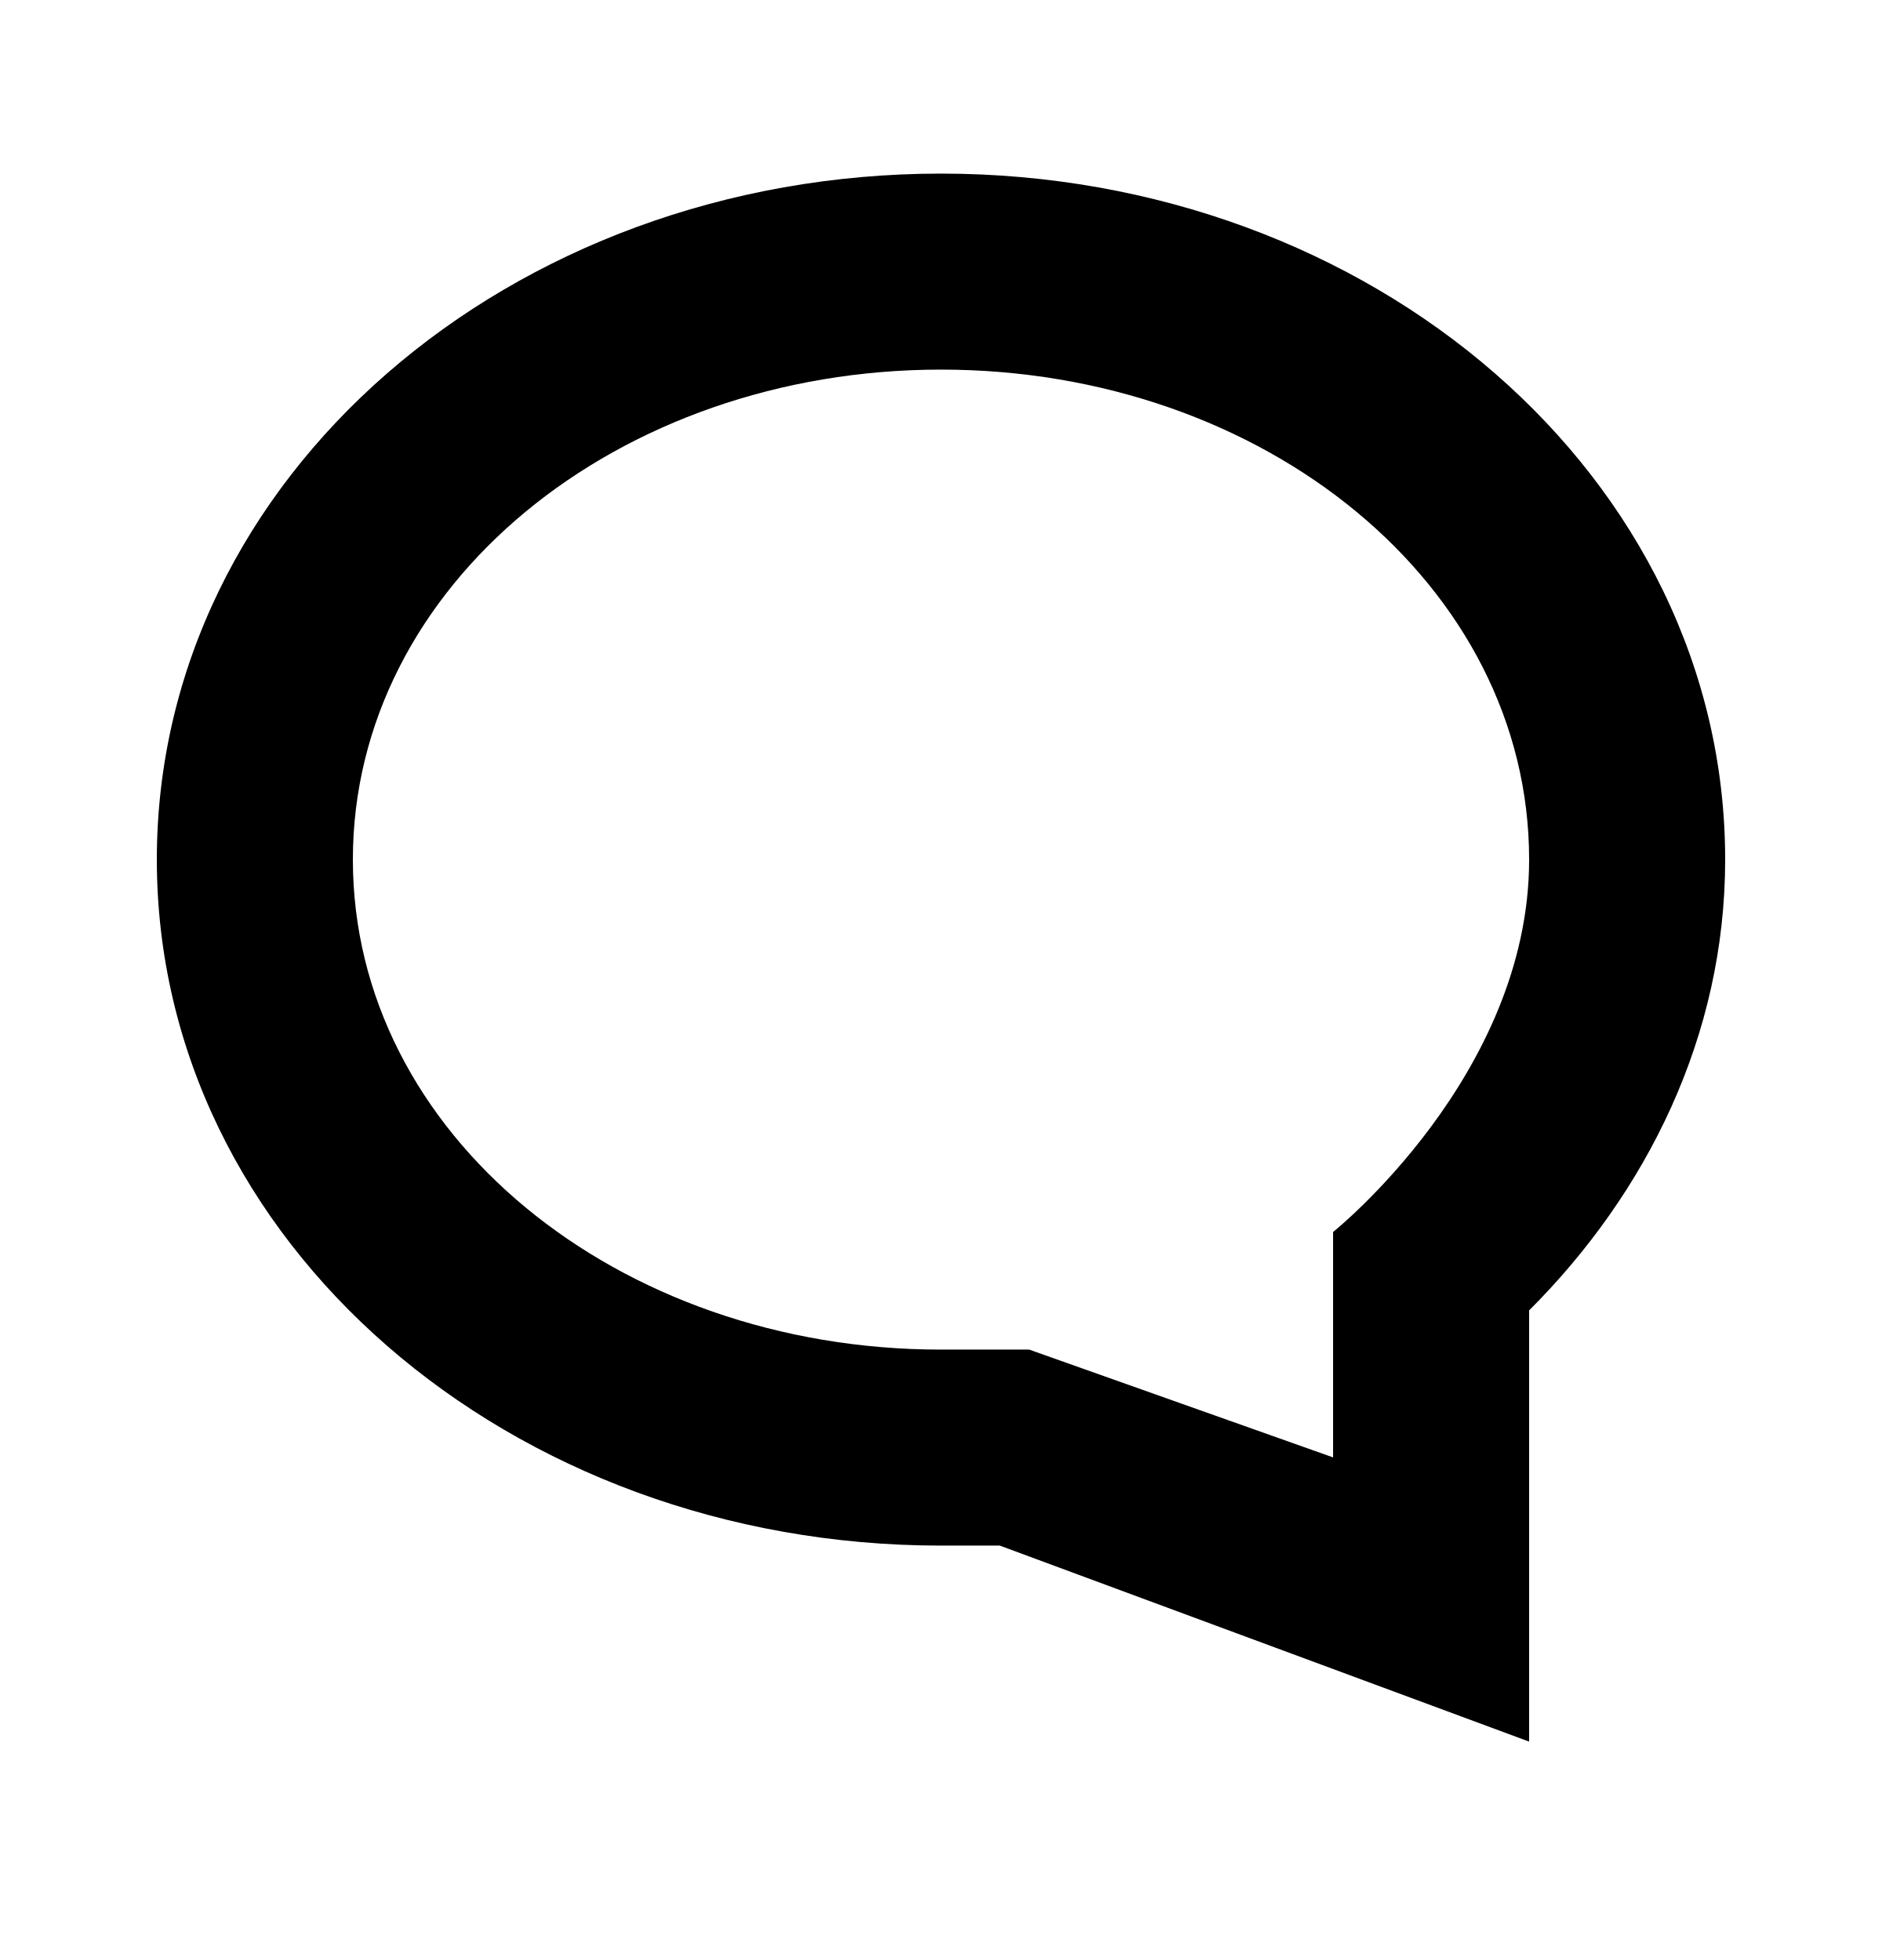
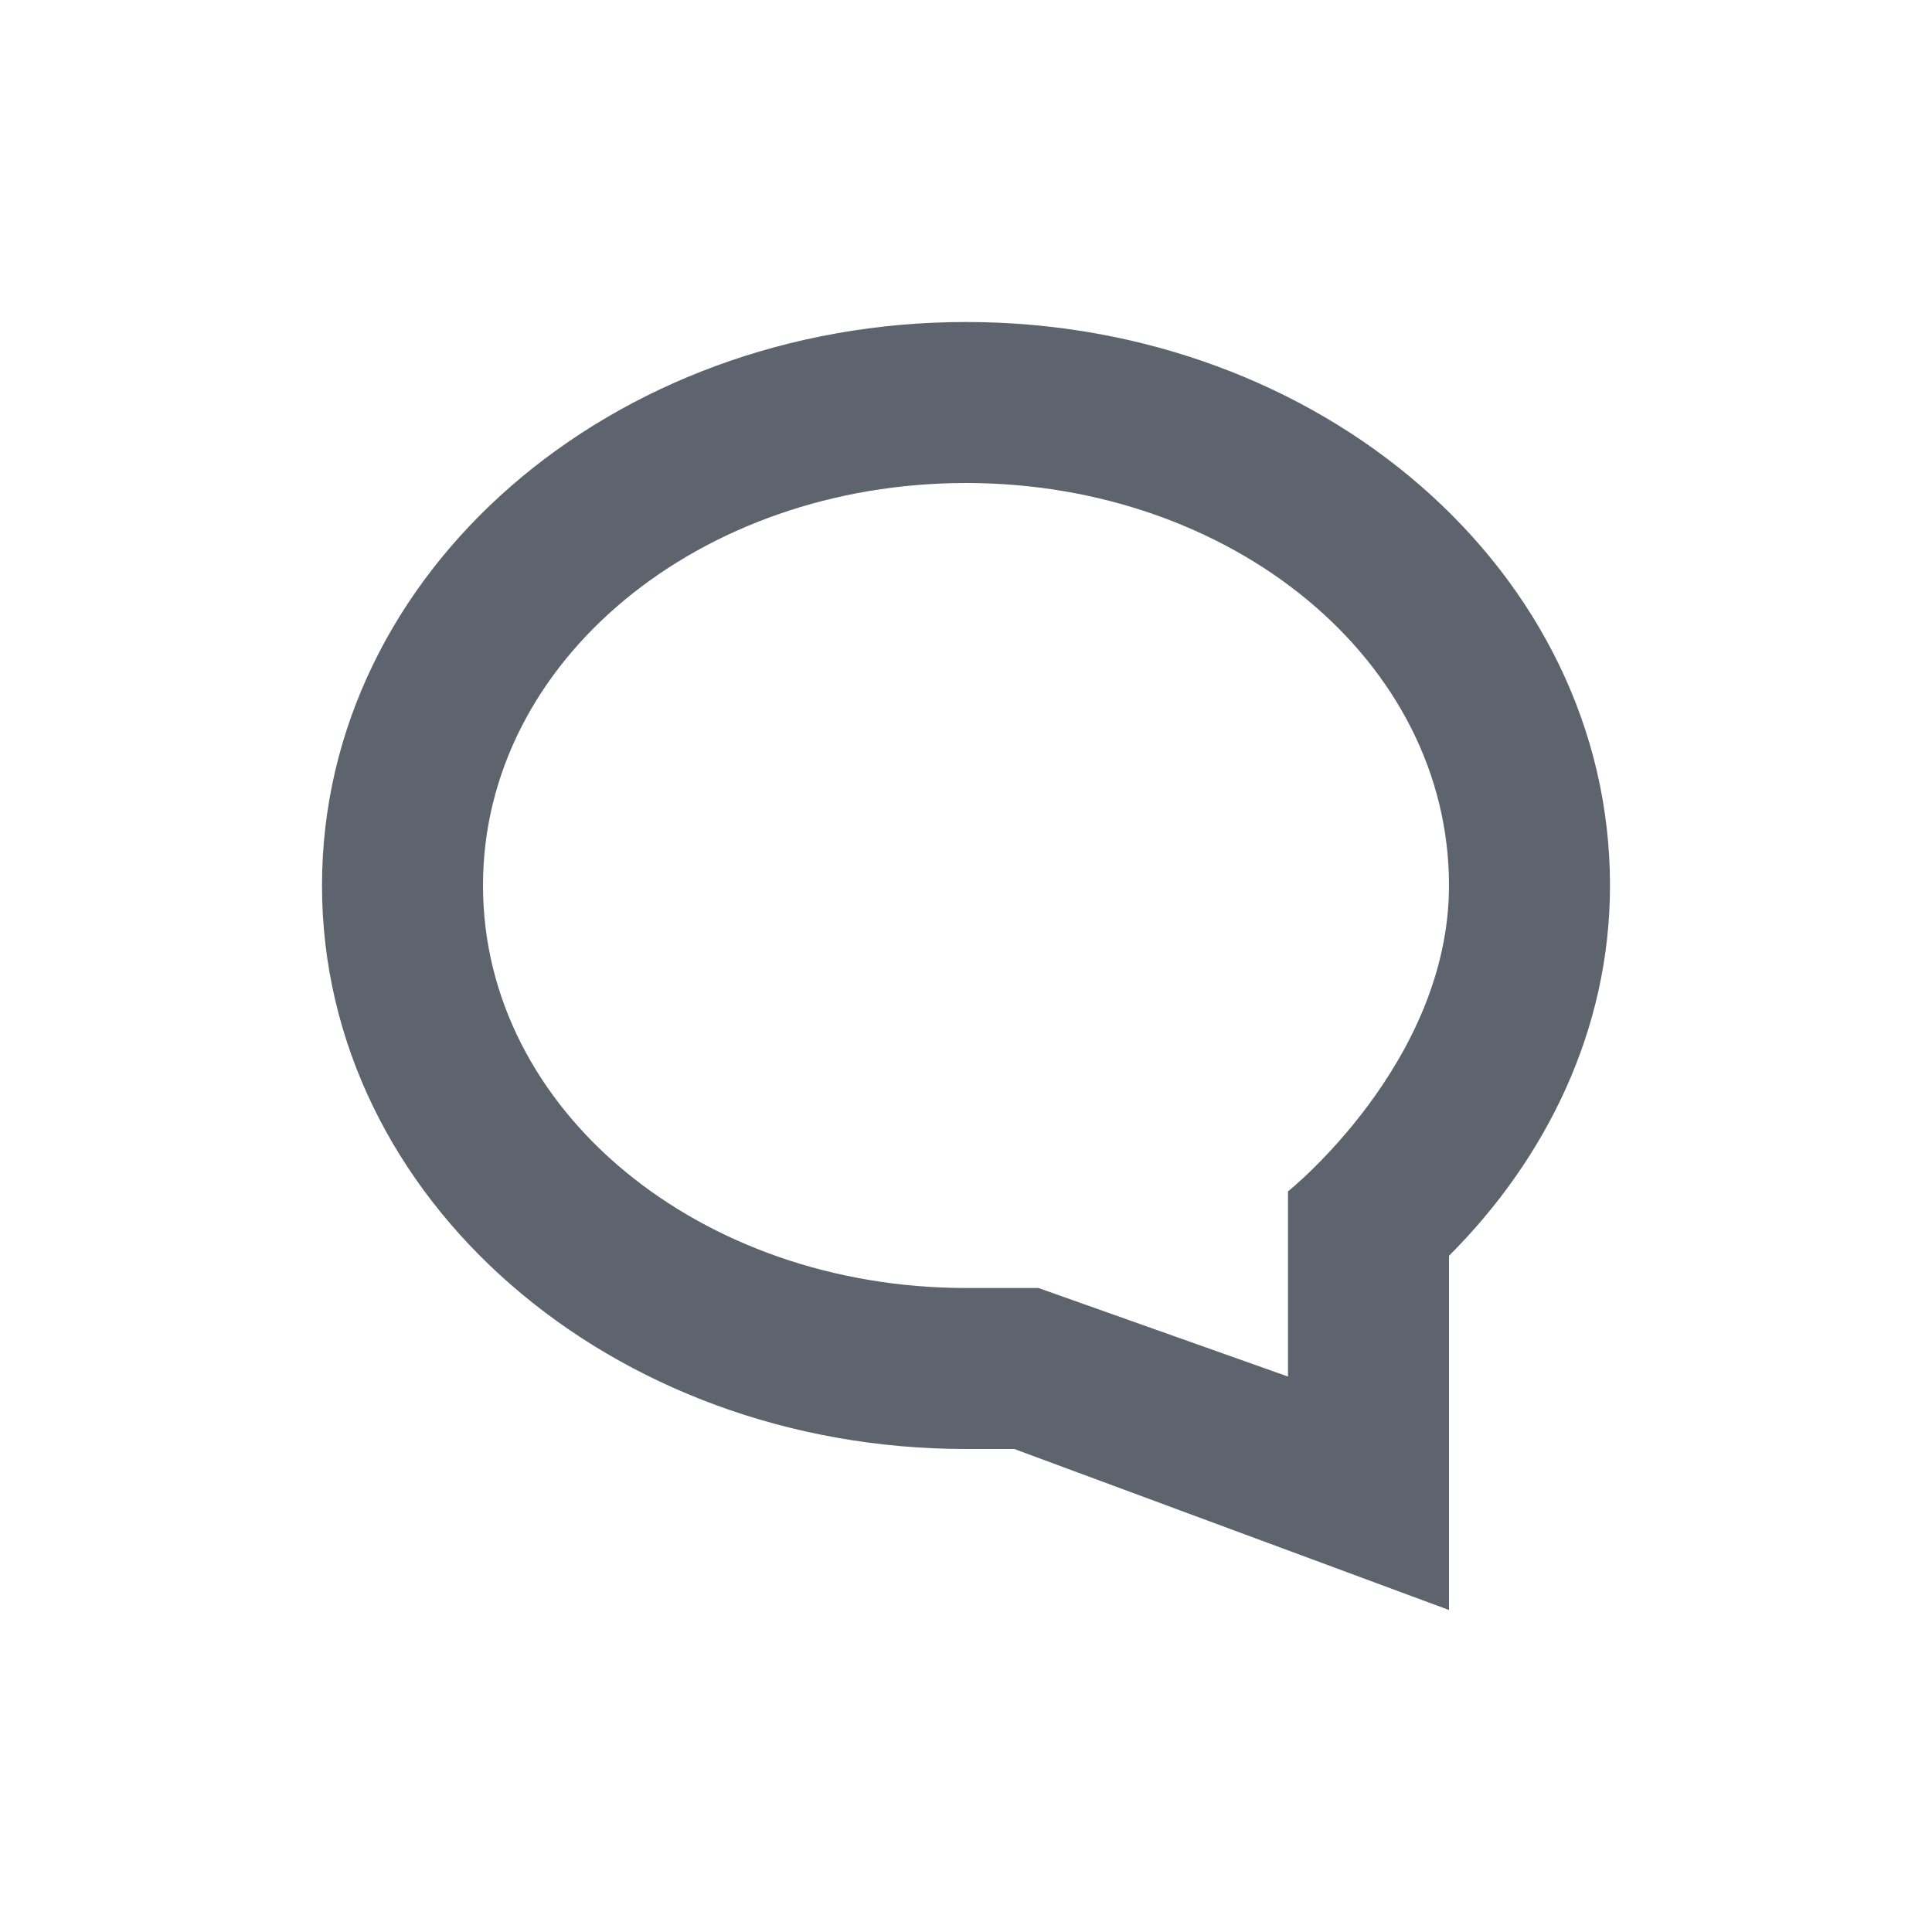
- <svg xmlns="http://www.w3.org/2000/svg" width="24px" height="25px" viewBox="0 0 24 25" version="1.1">
-   <g id="comment" stroke="none" stroke-width="1" fill="none" fill-rule="evenodd" transform="translate(0, 0.214286)">
-     <path d="M12,2 C6.5,2 2,5.875 2,10.75 C2,15.625 6.5,19.5 12,19.5 L12.75,19.5 L19.5,22 L19.5,16.5 C21,15 22,13 22,10.75 C22,5.875 17.5,2 12,2 Z M17,15.5 L17,18.375 L13.125,17 L12,17 C7.875,17 4.5,14.25 4.5,10.75 C4.5,7.25 7.875,4.5 12,4.5 C16.125,4.5 19.5,7.25 19.5,10.75 C19.5,13.5 17,15.5 17,15.5 Z" fill="#000000" fill-rule="nonzero" />
+ <svg xmlns="http://www.w3.org/2000/svg" width="24px" height="24px" viewBox="0 0 24 24" version="1.1">
+   <g id="icons/comment" stroke="none" stroke-width="1" fill="none" fill-rule="evenodd">
+     <path d="M12,4 C7.6,4 4,7.1 4,11 C4,14.9 7.6,18 12,18 L12.6,18 L18,20 L18,15.6 C19.2,14.4 20,12.8 20,11 C20,7.1 16.4,4 12,4 Z M16,14.8 L16,17.1 L12.9,16 L12,16 C8.7,16 6,13.8 6,11 C6,8.2 8.7,6 12,6 C15.3,6 18,8.2 18,11 C18,13.2 16,14.8 16,14.8 Z" id="comment" fill="#5E646E" fill-rule="nonzero" />
  </g>
</svg>
